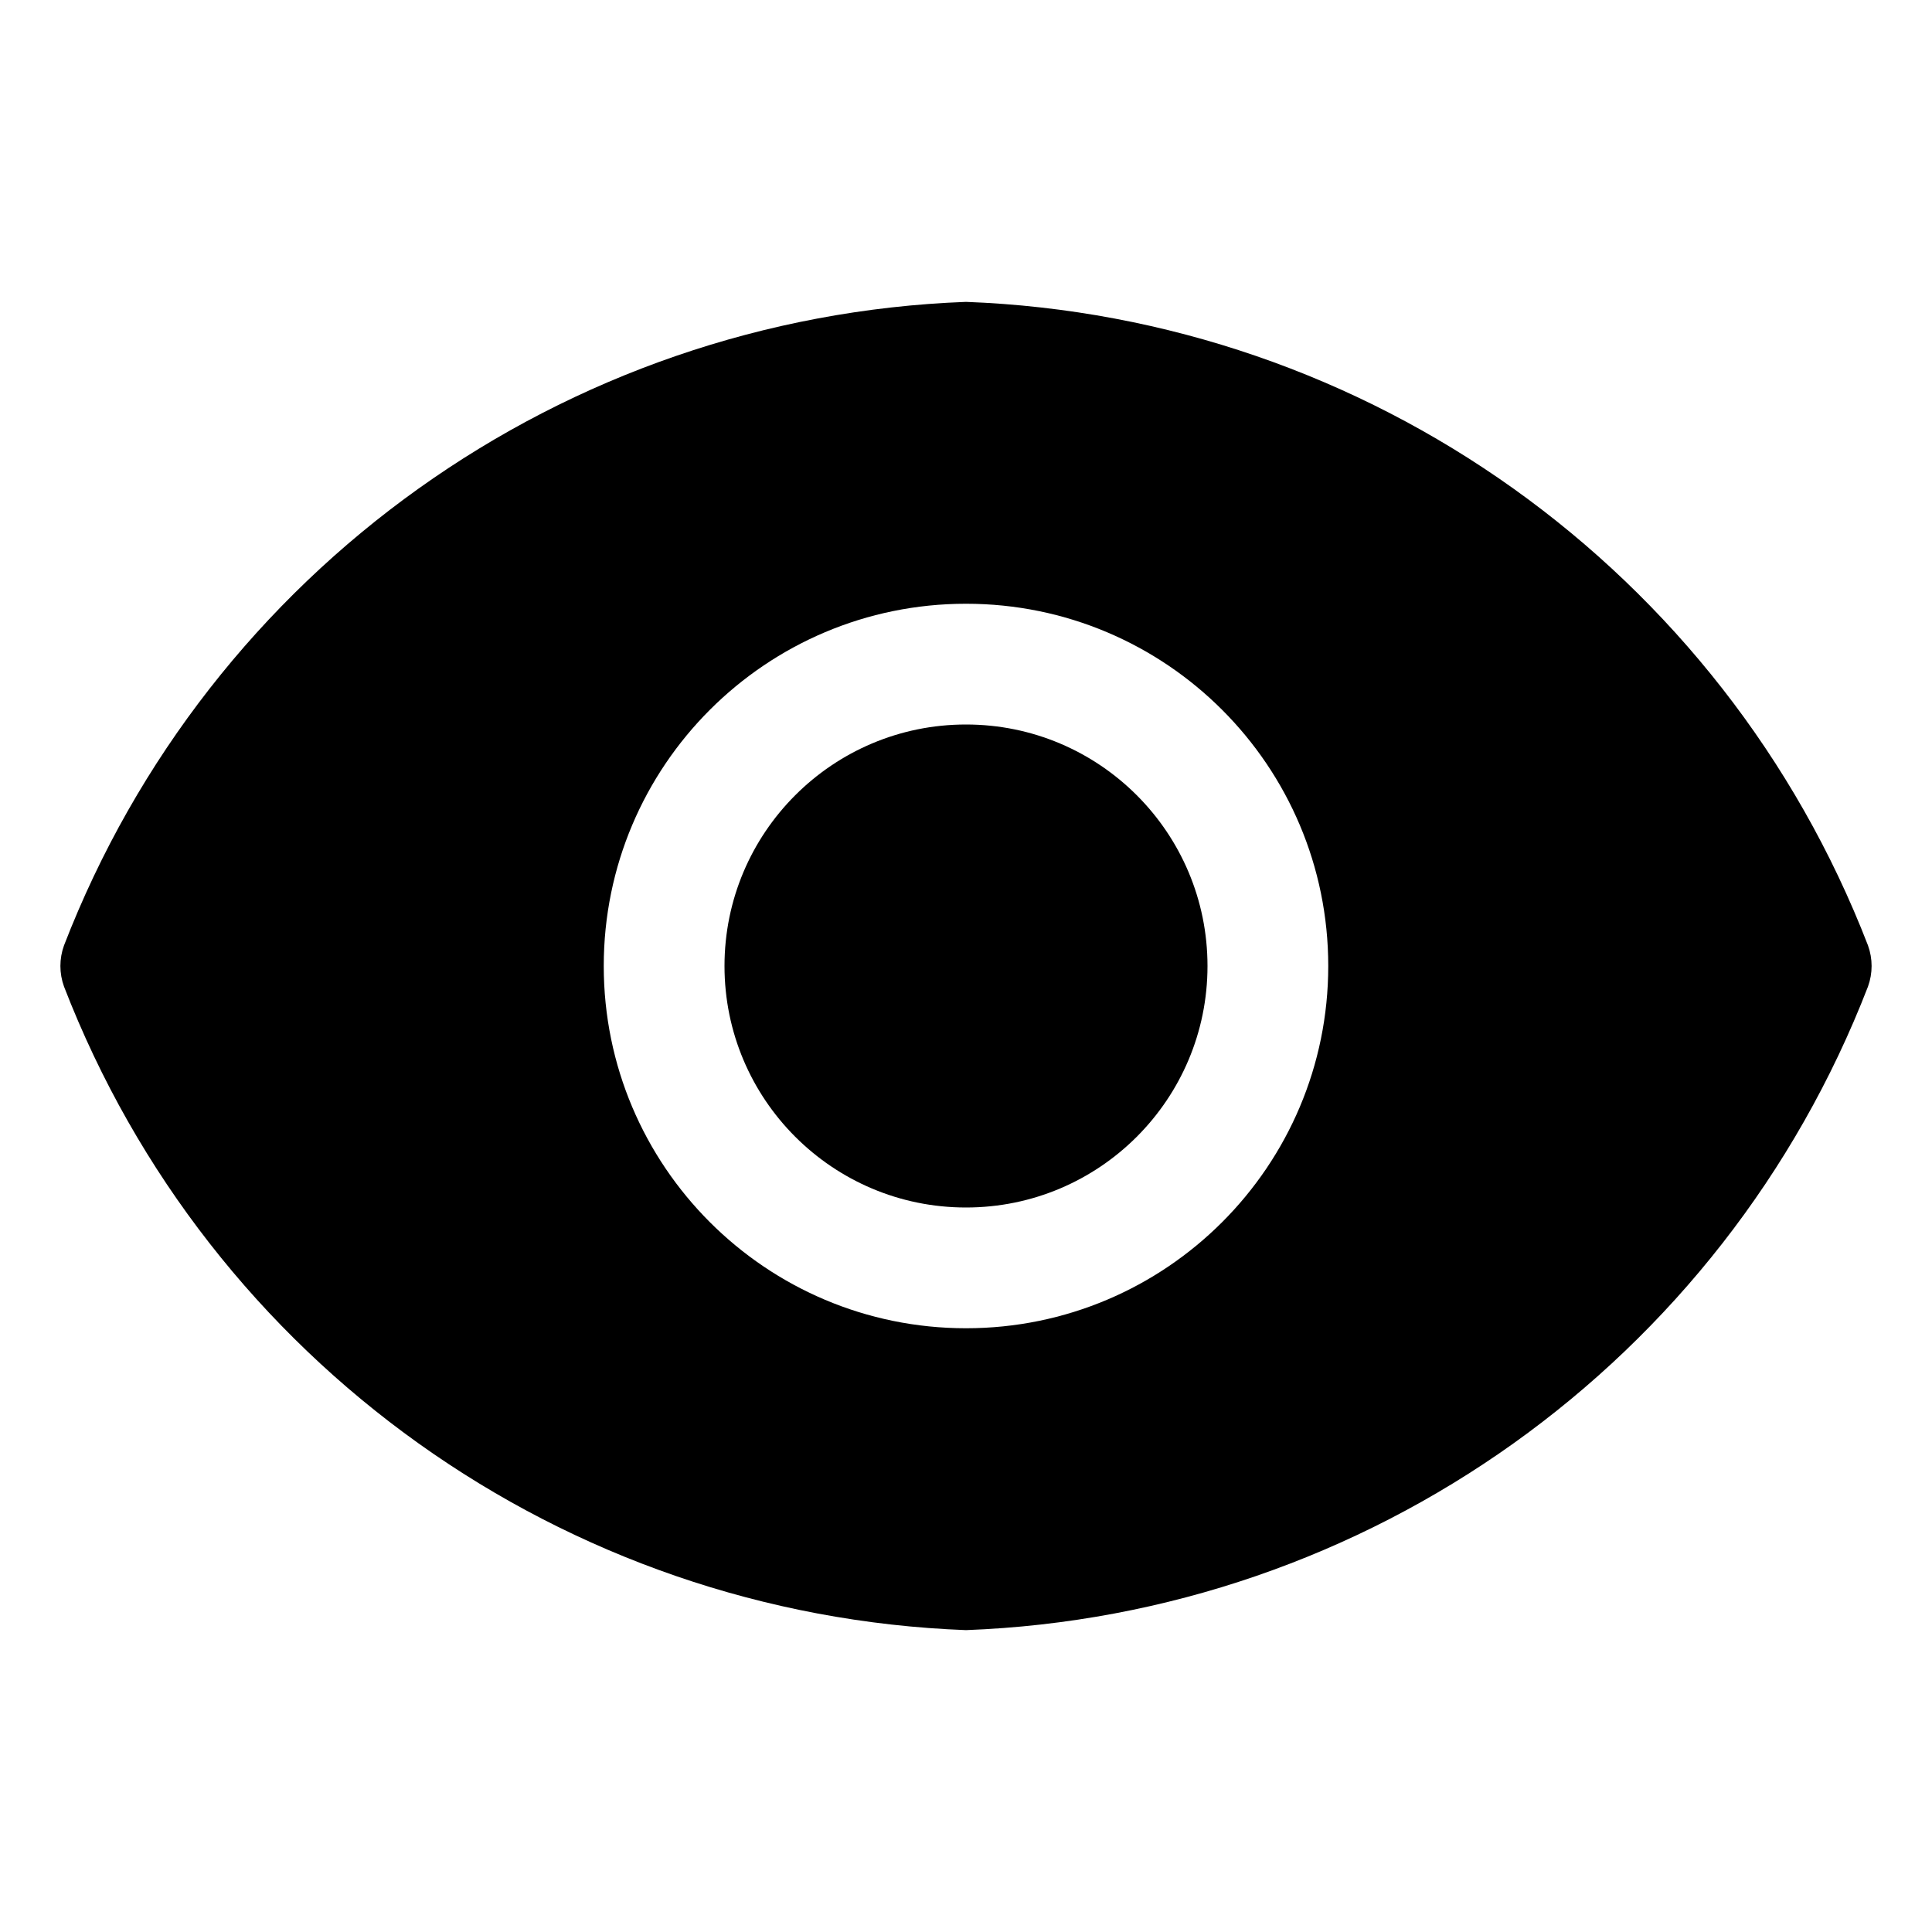
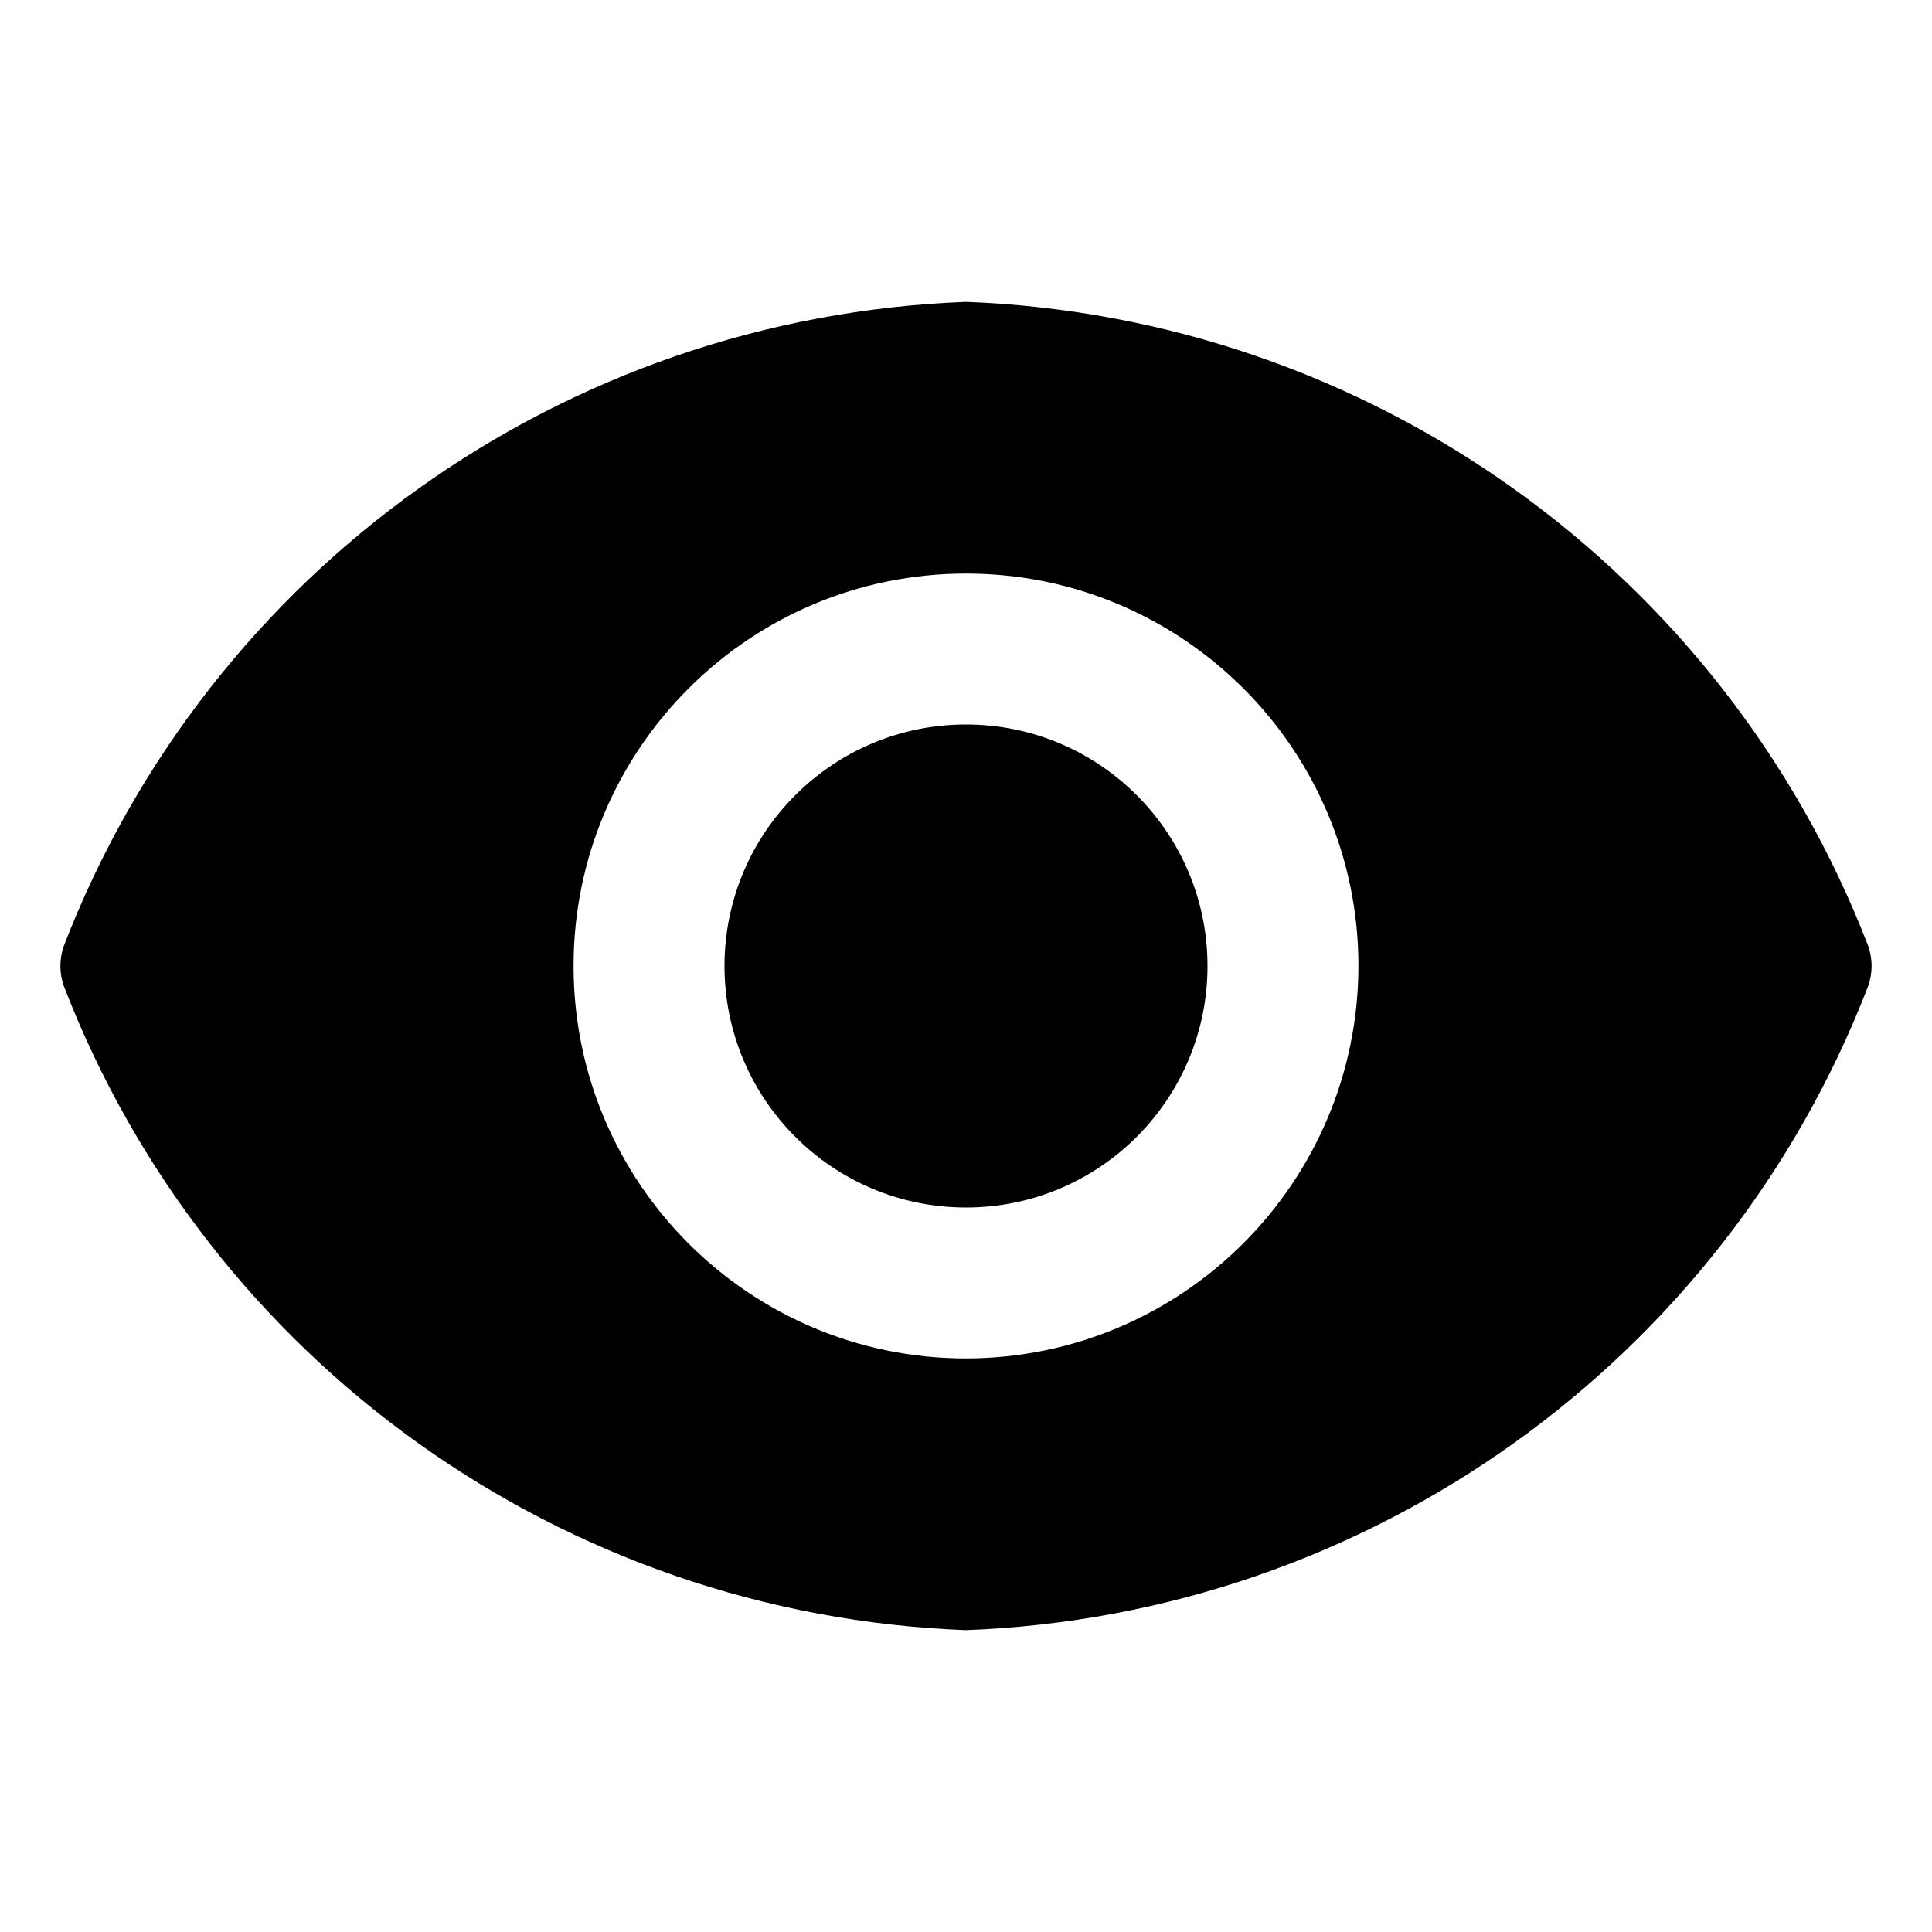
<svg xmlns="http://www.w3.org/2000/svg" id="icon" viewBox="0 0 32 32">
  <defs>
    <style>.cls-1{fill:none;}</style>
  </defs>
  <circle cx="16" cy="16" r="4" />
-   <path d="M30.94,15.66A16.69,16.69,0,0,0,16,5,16.69,16.69,0,0,0,1.06,15.66a1,1,0,0,0,0,.68A16.69,16.69,0,0,0,16,27,16.69,16.69,0,0,0,30.94,16.34,1,1,0,0,0,30.94,15.66ZM16,22a6,6,0,1,1,6-6A6,6,0,0,1,16,22Z" />
+   <path d="M30.94,15.66A16.69,16.69,0,0,0,16,5,16.69,16.69,0,0,0,1.06,15.66a1,1,0,0,0,0,.68A16.69,16.69,0,0,0,16,27,16.69,16.69,0,0,0,30.94,16.34,1,1,0,0,0,30.94,15.66ZM16,22.5A6.5,6.5,0,1,1,22.5,16,6.51,6.51,0,0,1,16,22.5Z" />
  <rect id="_Transparent_Rectangle_" data-name="&lt;Transparent Rectangle&gt;" class="cls-1" width="32" height="32" />
</svg>
